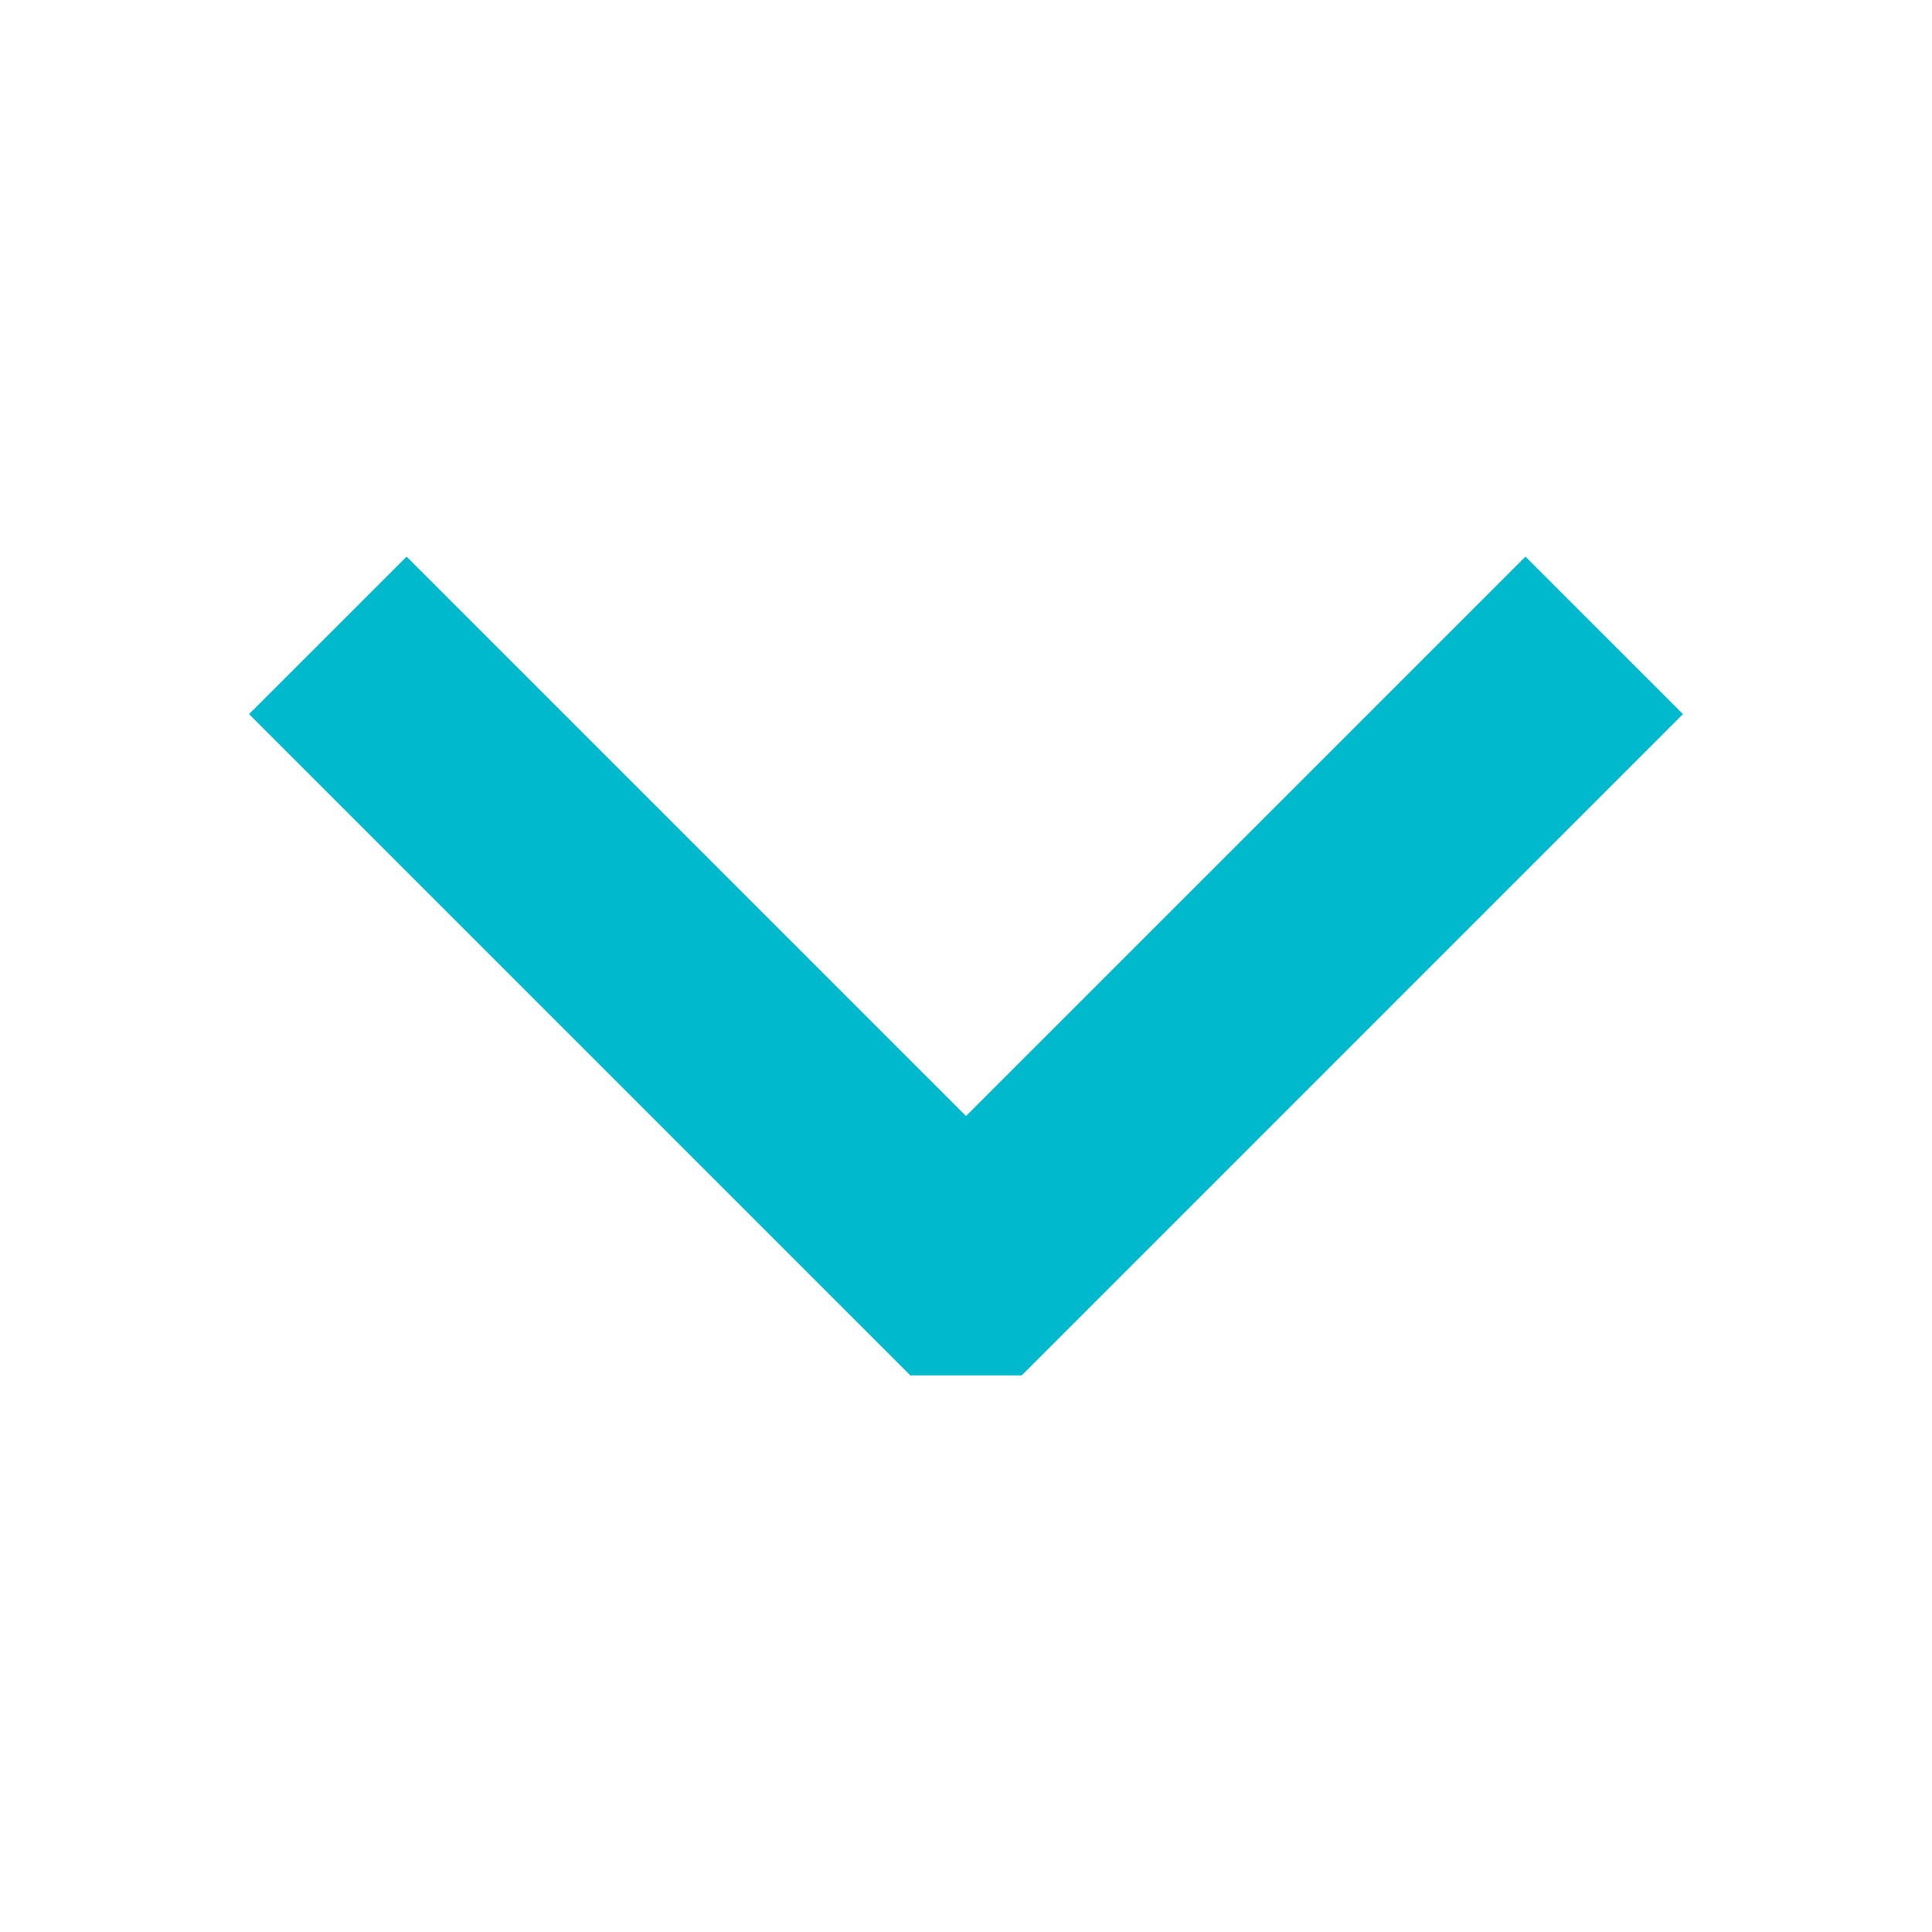
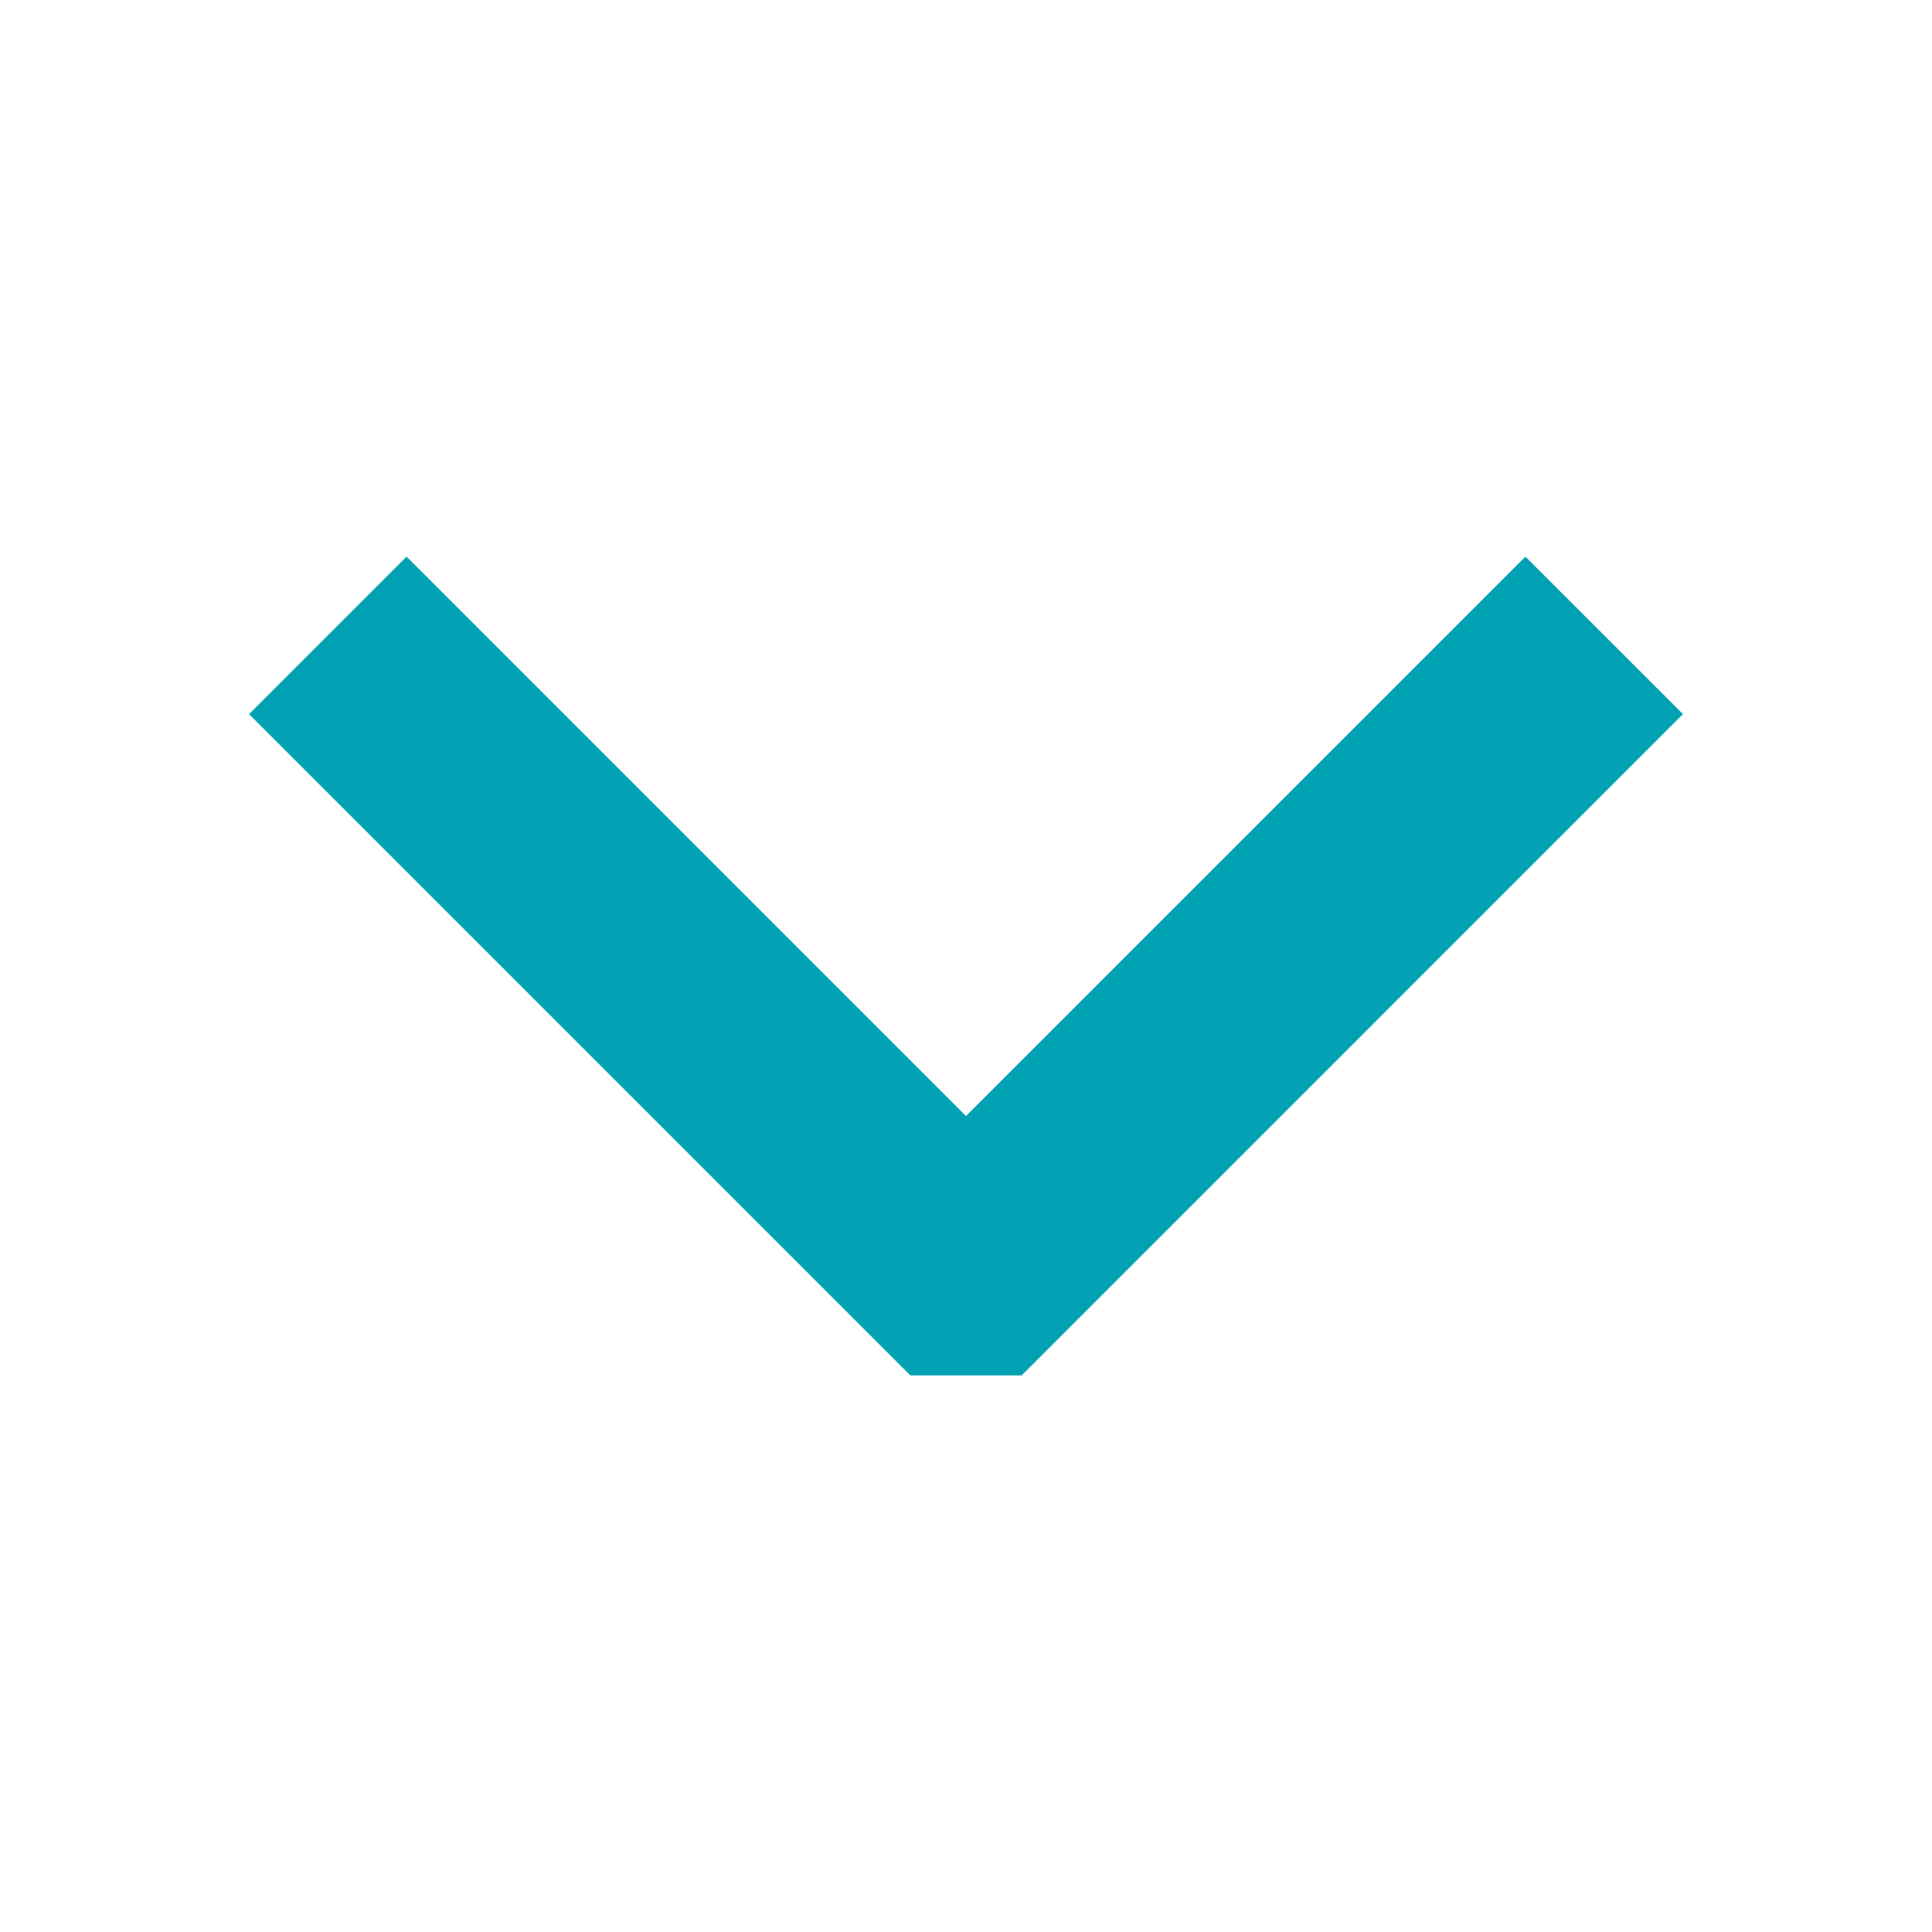
<svg xmlns="http://www.w3.org/2000/svg" width="512" height="512" viewBox="0 0 512 512">
-   <path fill="#00b9cc" d="M66 189.246l175.242 175.243h29.521L446 189.246l-41.742-41.735L256 295.763 107.748 147.511z" />
+   <path fill="#00a1b2" d="M66 189.246l175.242 175.243h29.521L446 189.246l-41.742-41.735L256 295.763 107.748 147.511z" />
</svg>
